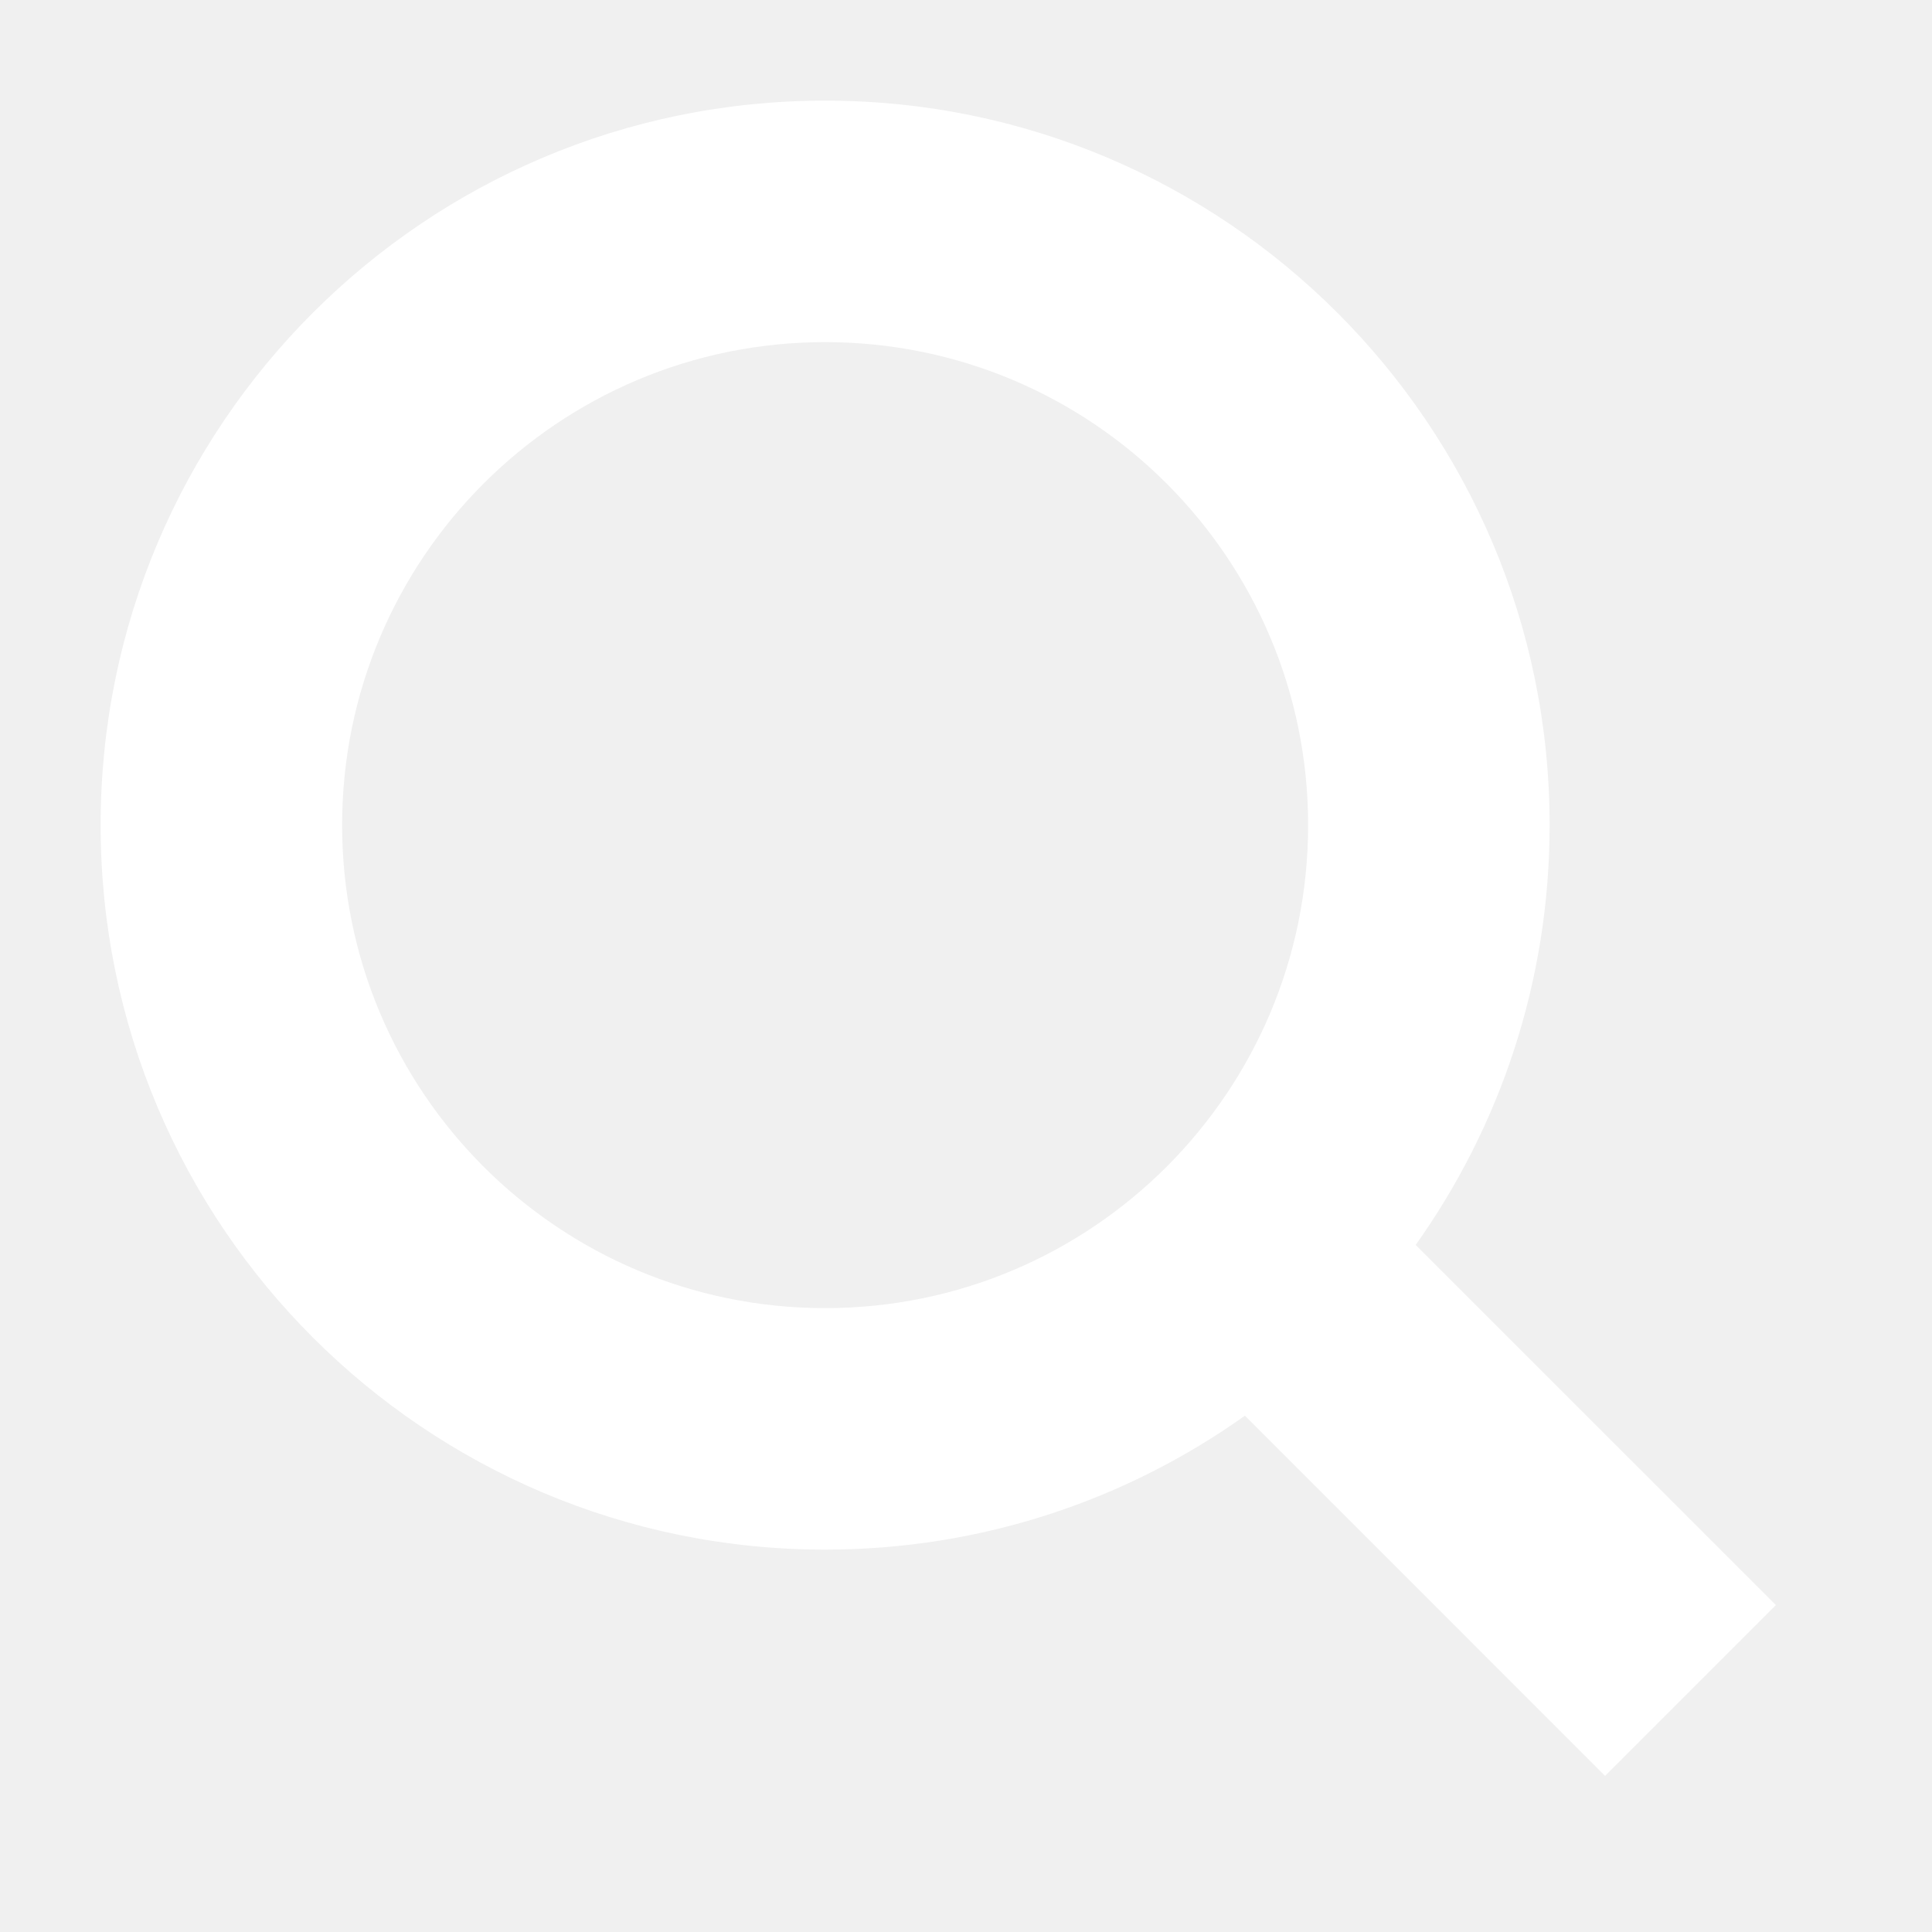
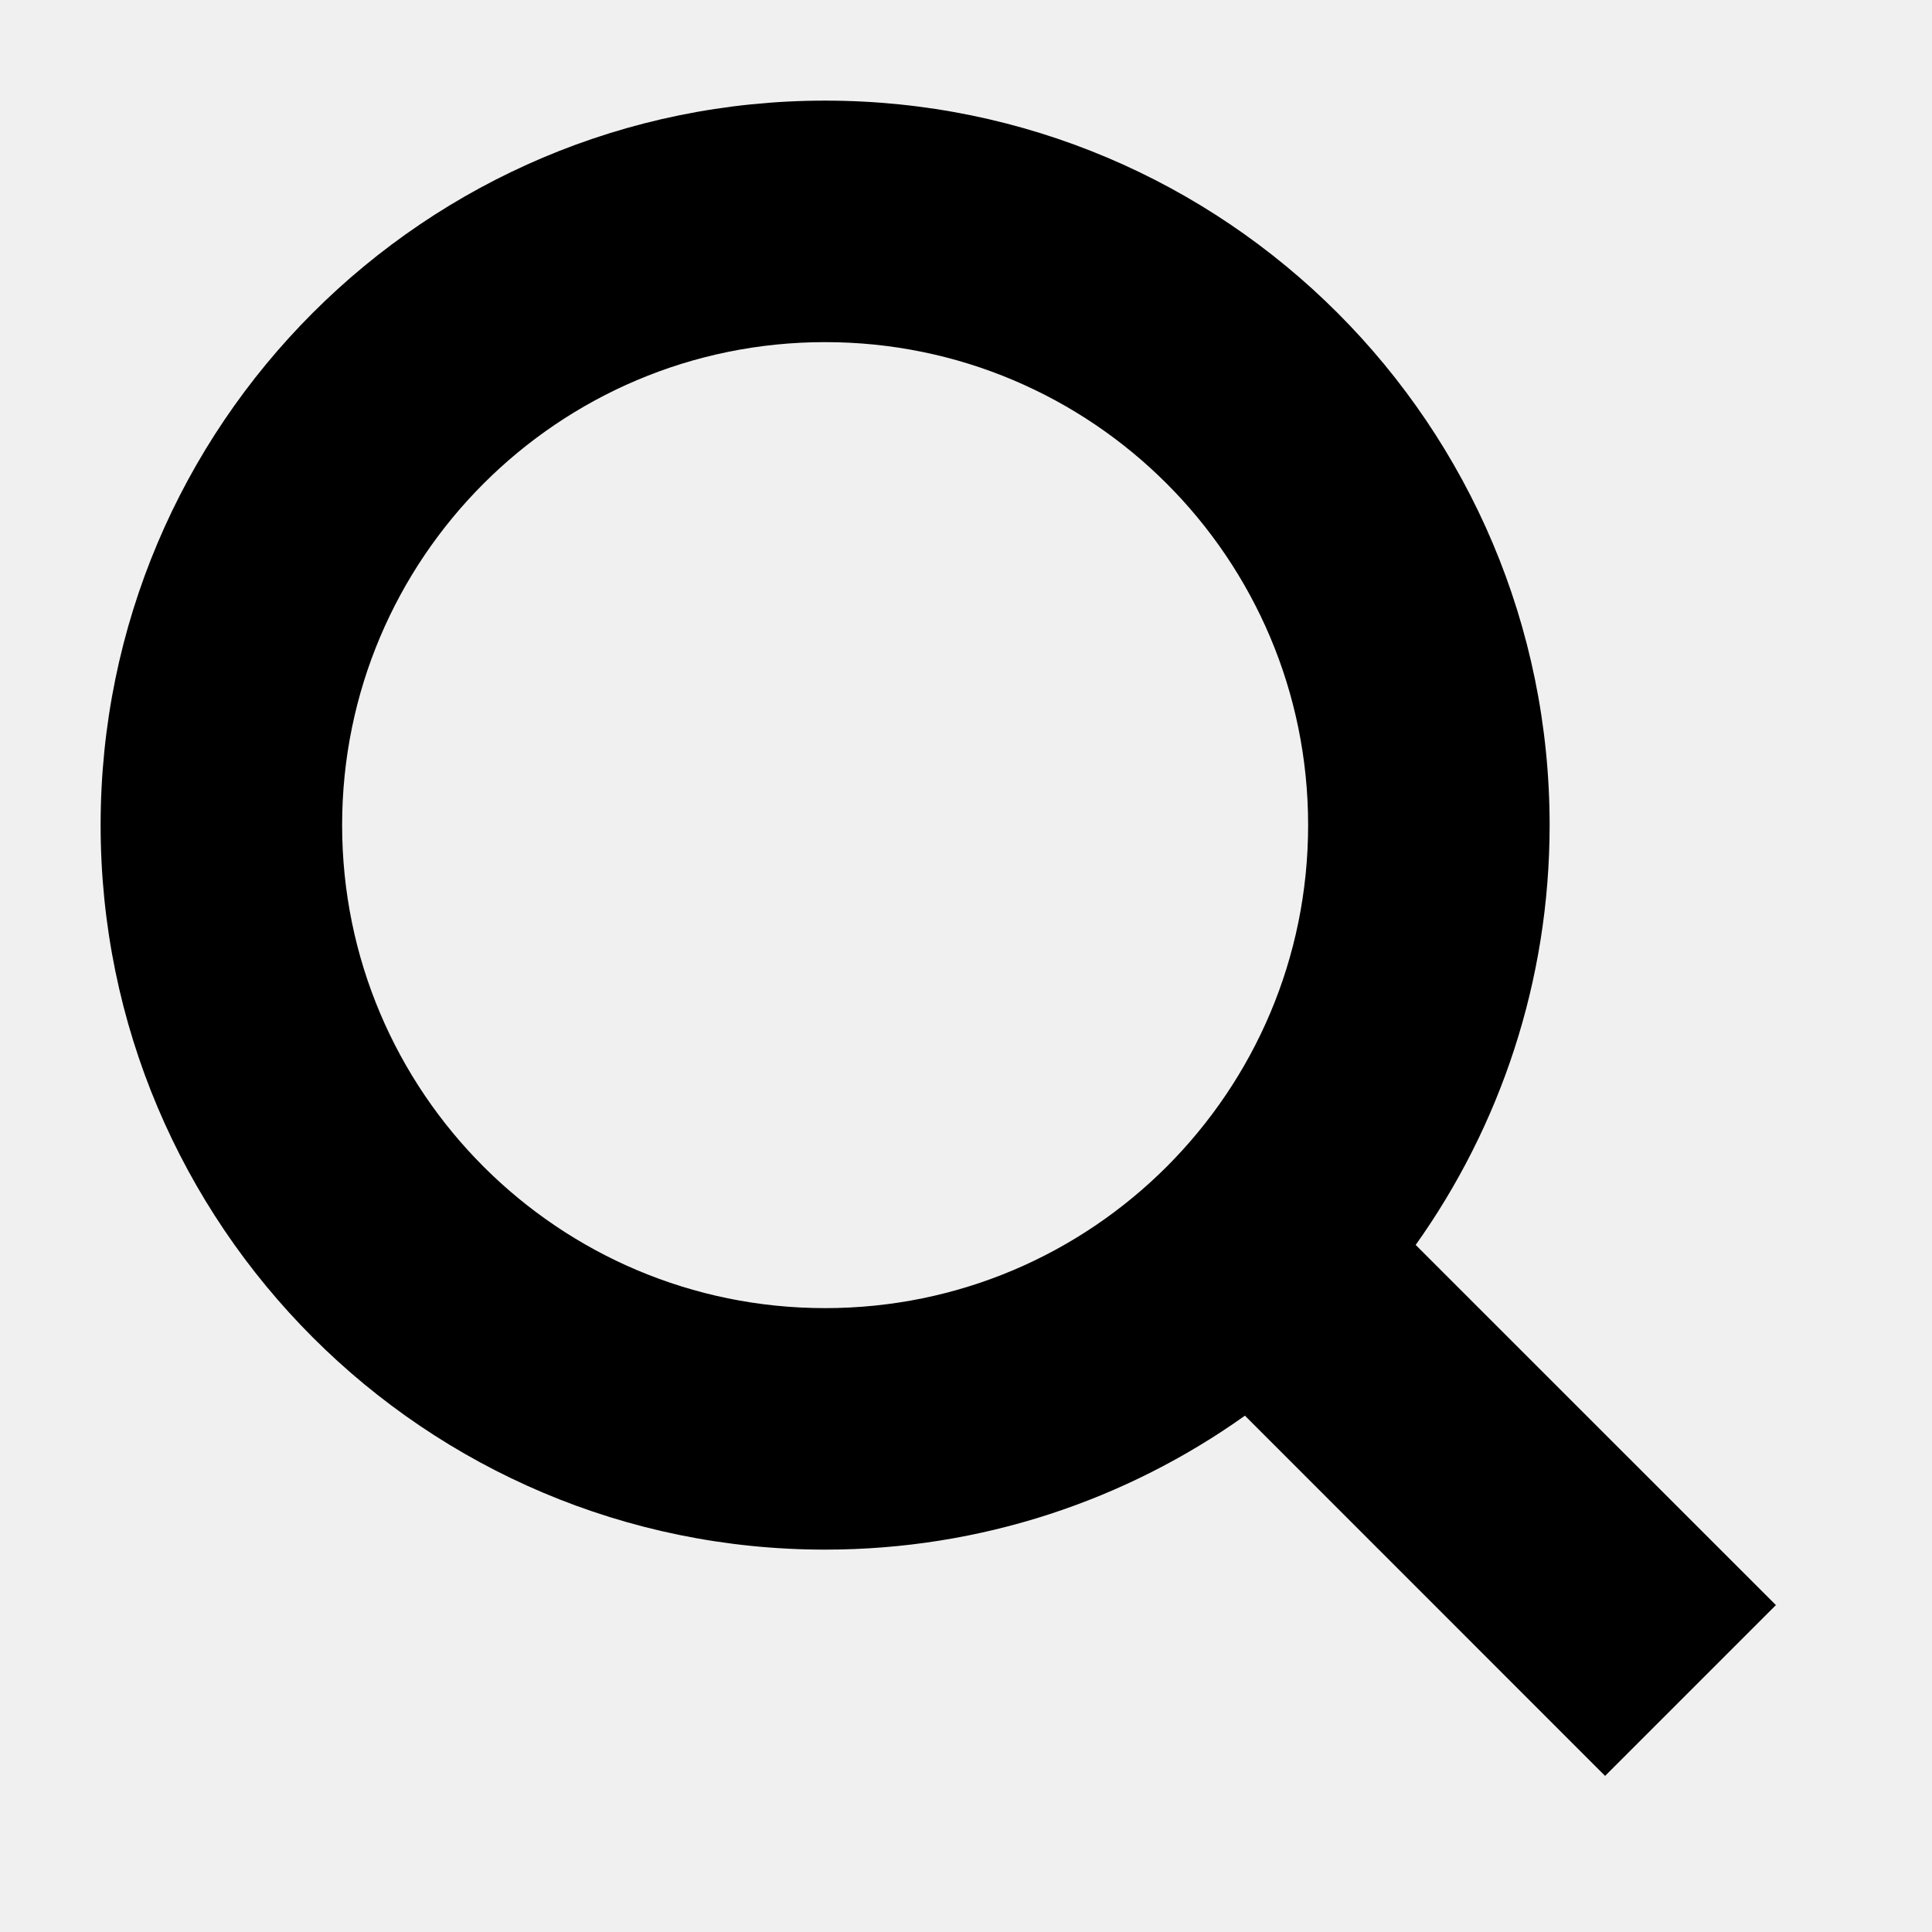
<svg viewBox="0 0 24 24" aria-hidden="true" class="r-4qtqp9 r-yyyyoo r-dnmrzs r-bnwqim r-1plcrui r-lrvibr r-18jsvk2 r-lwhw9o r-cnnz9e">
  <g>
-     <path fill="#fff" d="M10.25 4.25c-3.314 0-6 2.686-6 6s2.686 6 6 6c1.657 0 3.155-.67 4.243-1.757 1.087-1.088 1.757-2.586 1.757-4.243 0-3.314-2.686-6-6-6zm-9 6c0-4.971 4.029-9 9-9s9 4.029 9 9c0 1.943-.617 3.744-1.664 5.215l4.475 4.474-2.122 2.122-4.474-4.475c-1.471 1.047-3.272 1.664-5.215 1.664-4.971 0-9-4.029-9-9z" />
+     <path fill="currentColor" d="M10.25 4.25c-3.314 0-6 2.686-6 6s2.686 6 6 6c1.657 0 3.155-.67 4.243-1.757 1.087-1.088 1.757-2.586 1.757-4.243 0-3.314-2.686-6-6-6zm-9 6c0-4.971 4.029-9 9-9s9 4.029 9 9c0 1.943-.617 3.744-1.664 5.215l4.475 4.474-2.122 2.122-4.474-4.475c-1.471 1.047-3.272 1.664-5.215 1.664-4.971 0-9-4.029-9-9z" />
  </g>
</svg>
